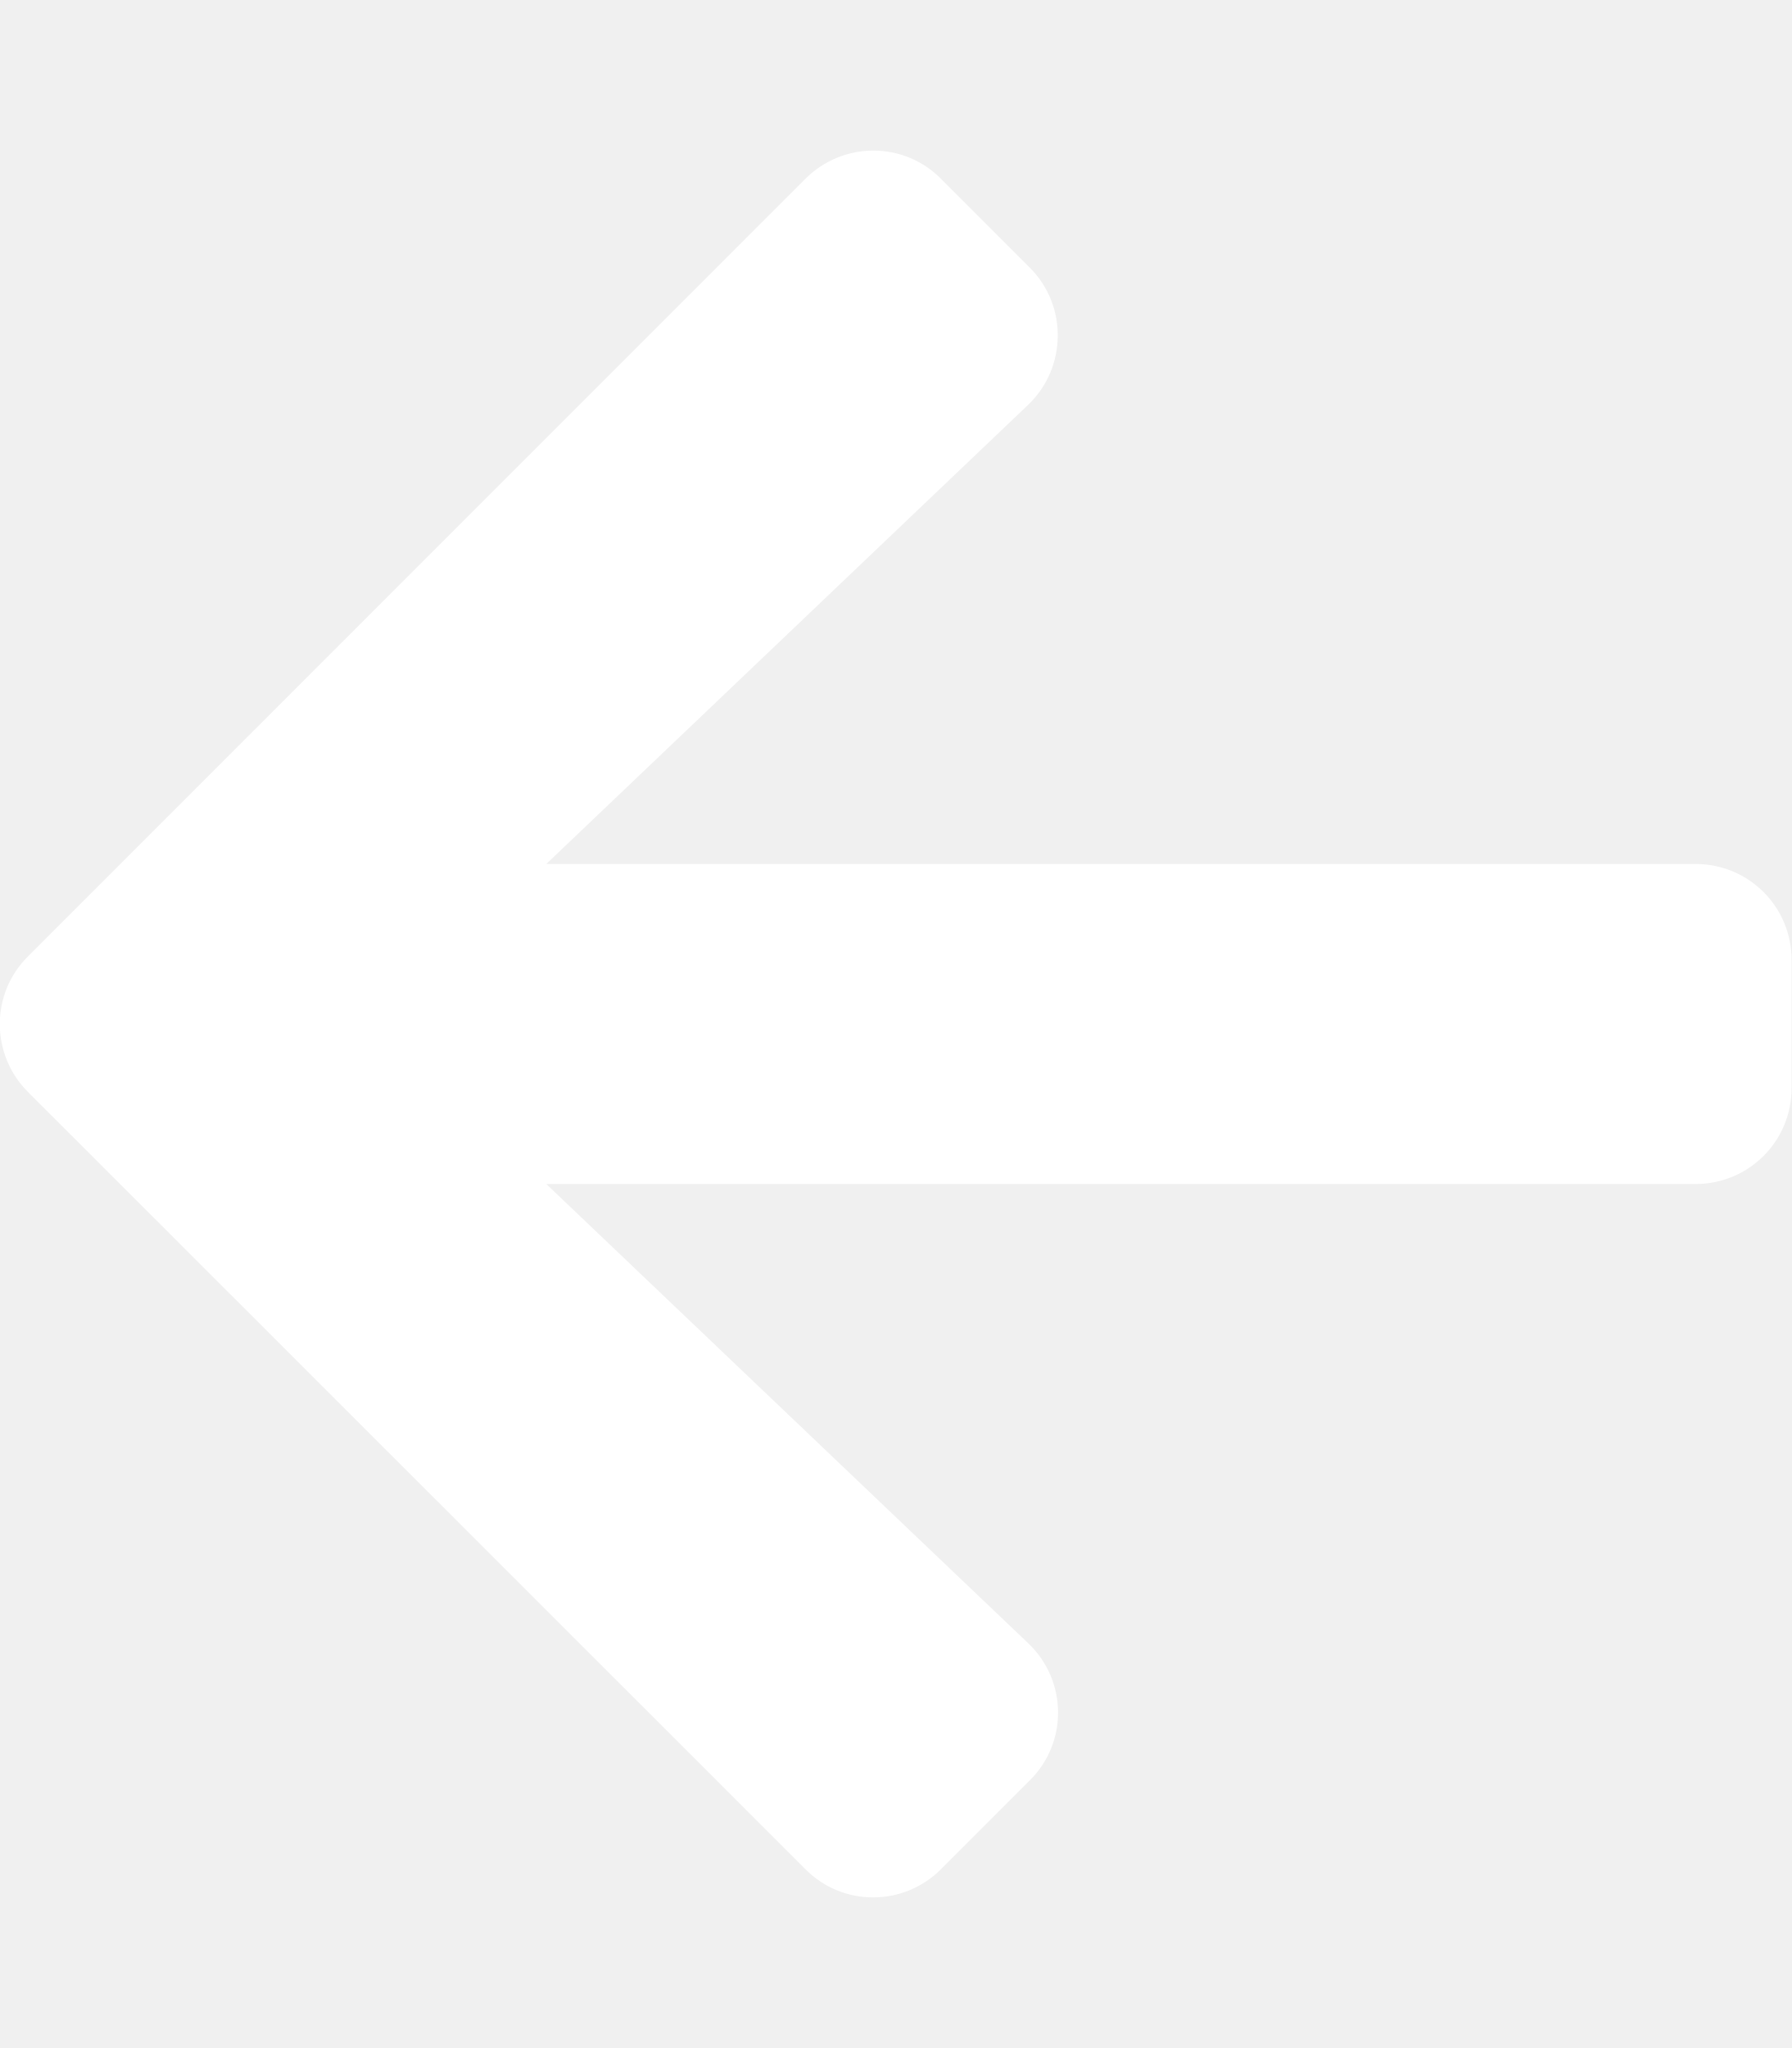
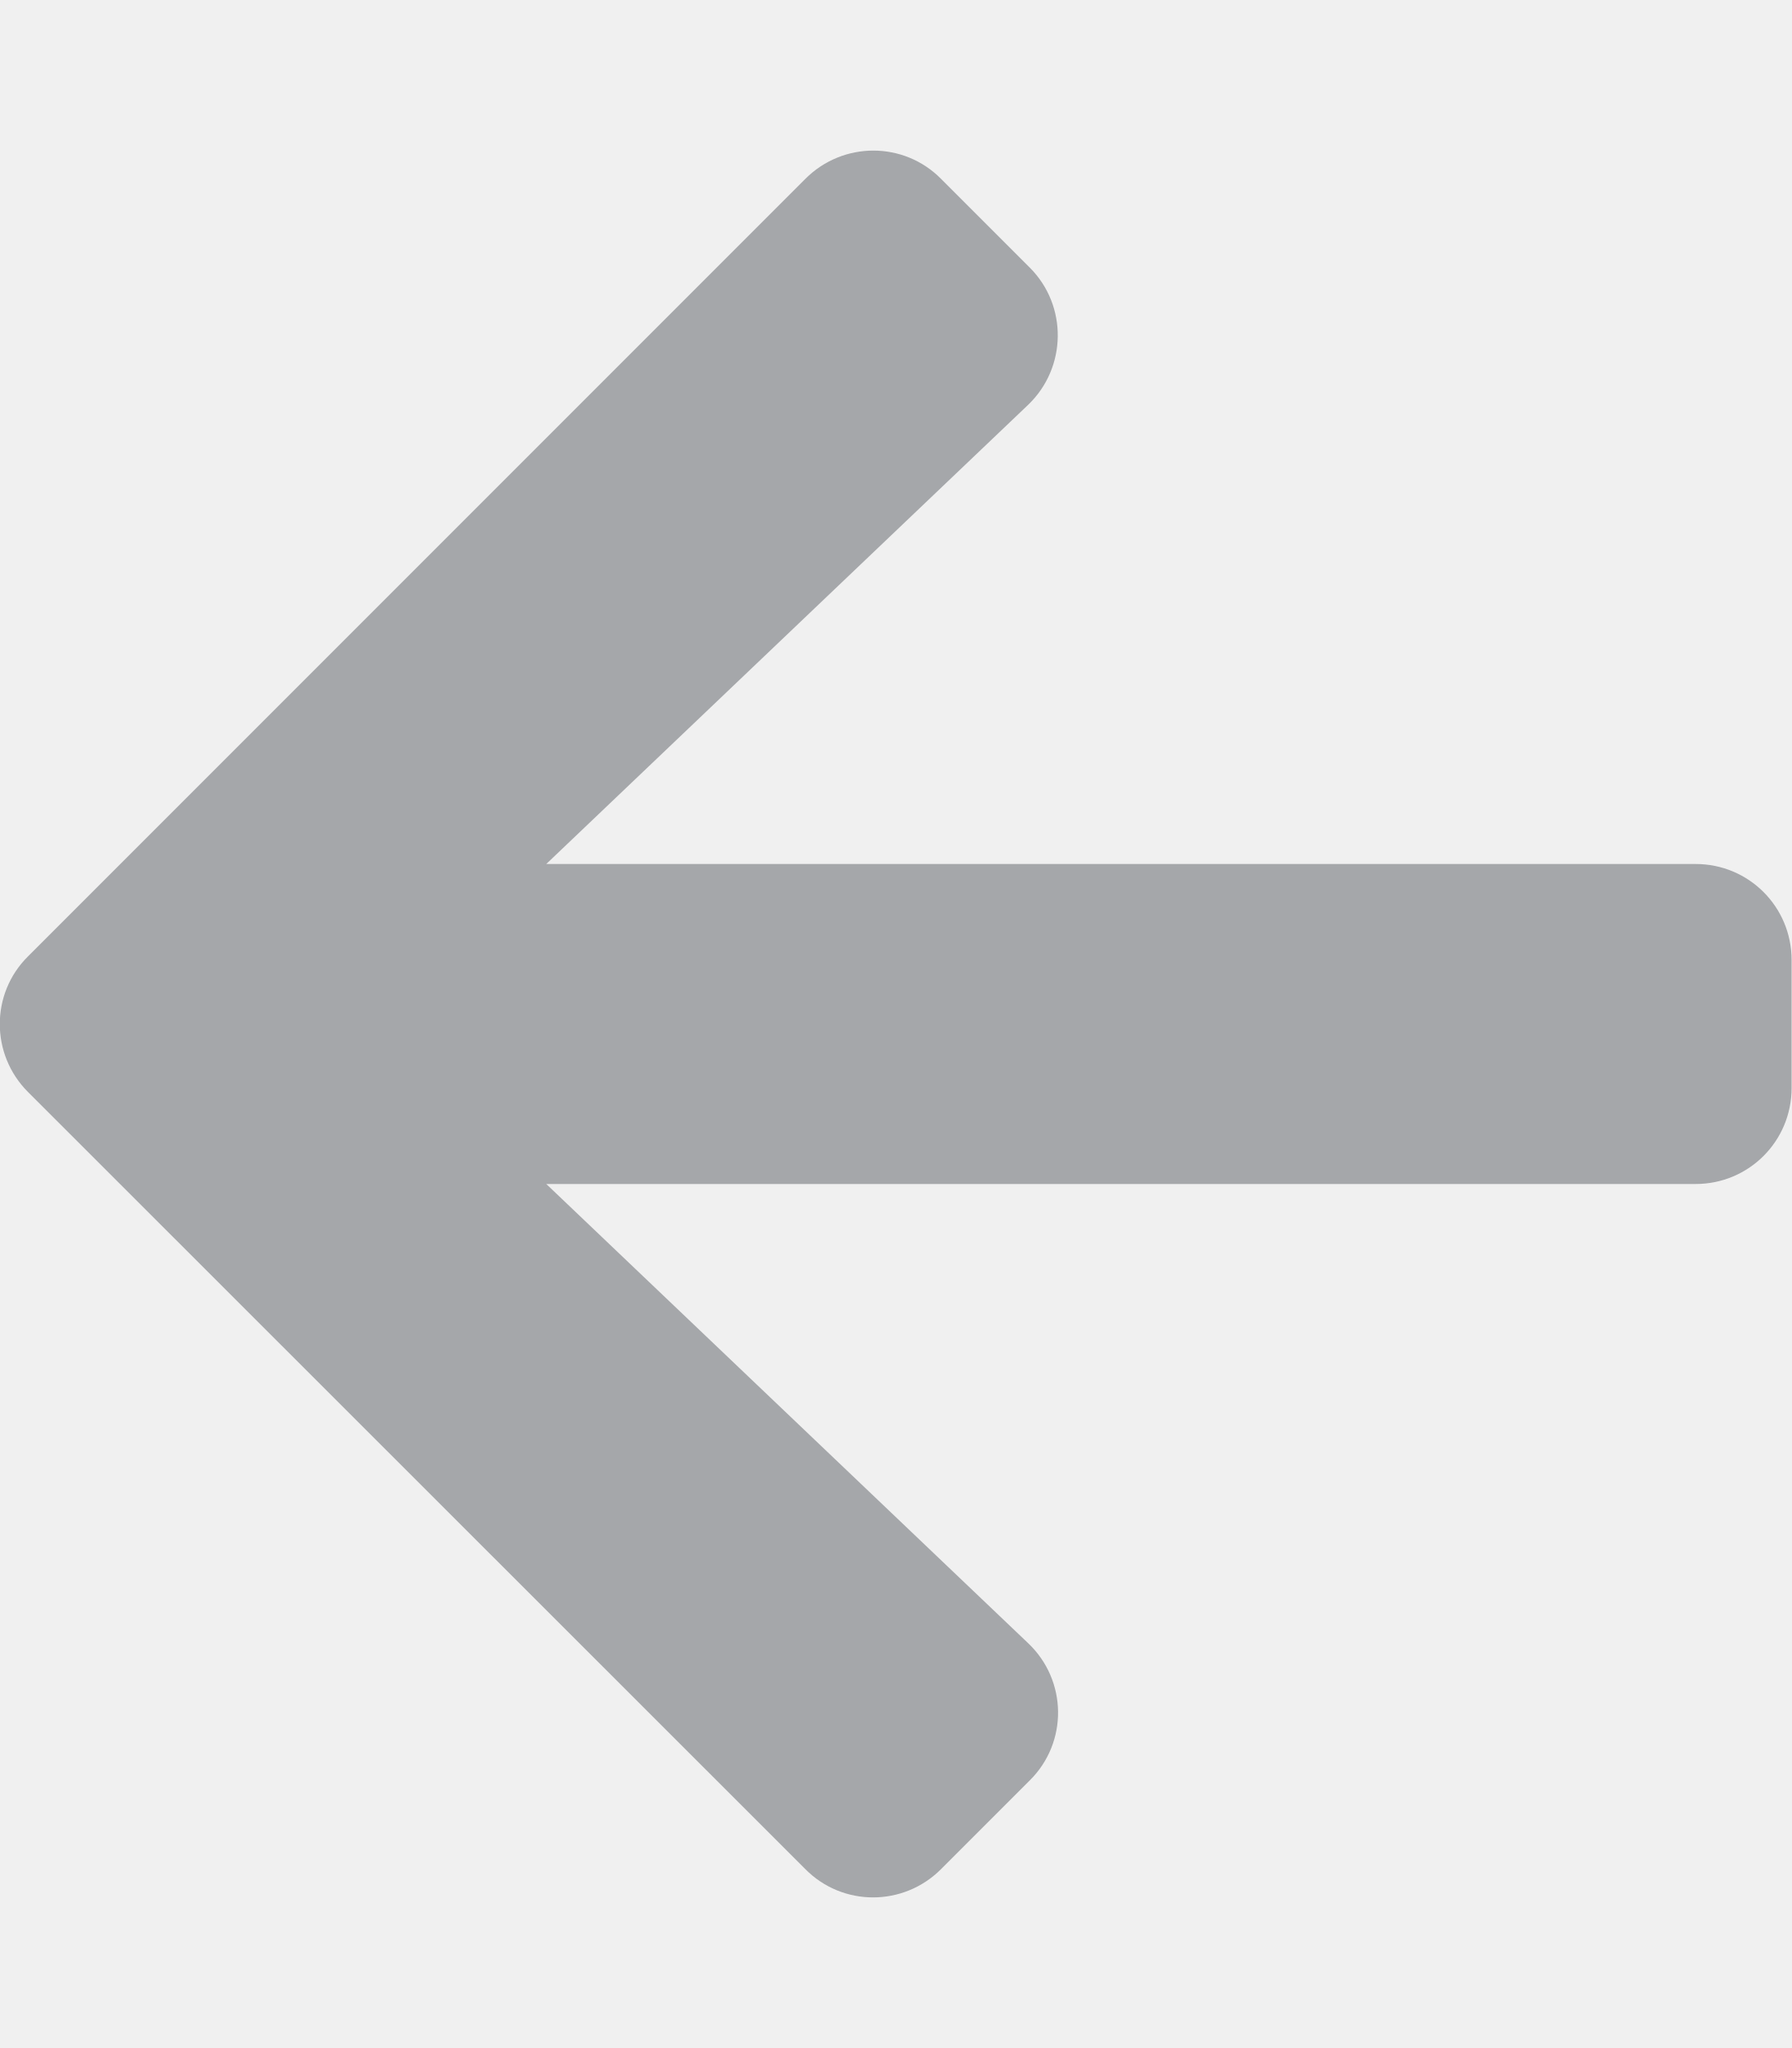
<svg xmlns="http://www.w3.org/2000/svg" aria-hidden="true" focusable="false" data-prefix="fas" data-icon="arrow-left" class="svg-inline--fa fa-arrow-left fa-w-14" role="img" viewBox="0 0 448 512">
-   <path fill="#fff" d="M257.5 445.1l-22.2 22.2c-9.4 9.4-24.6 9.4-33.9 0L7 273c-9.4-9.4-9.4-24.6 0-33.9L201.4 44.7c9.4-9.4 24.6-9.4 33.9 0l22.2 22.2c9.5 9.5 9.3 25-.4 34.3L136.6 216H424c13.3 0 24 10.7 24 24v32c0 13.3-10.7 24-24 24H136.6l120.5 114.8c9.8 9.3 10 24.8.4 34.3z" />
+   <path fill="#a5a7aa" d="M257.5 445.1l-22.2 22.2c-9.4 9.4-24.6 9.4-33.9 0L7 273c-9.4-9.4-9.4-24.6 0-33.9L201.4 44.7c9.4-9.4 24.6-9.4 33.9 0l22.2 22.2c9.5 9.5 9.3 25-.4 34.3L136.6 216H424c13.3 0 24 10.7 24 24v32c0 13.3-10.7 24-24 24H136.6l120.5 114.8c9.8 9.3 10 24.8.4 34.3z" />
</svg>
